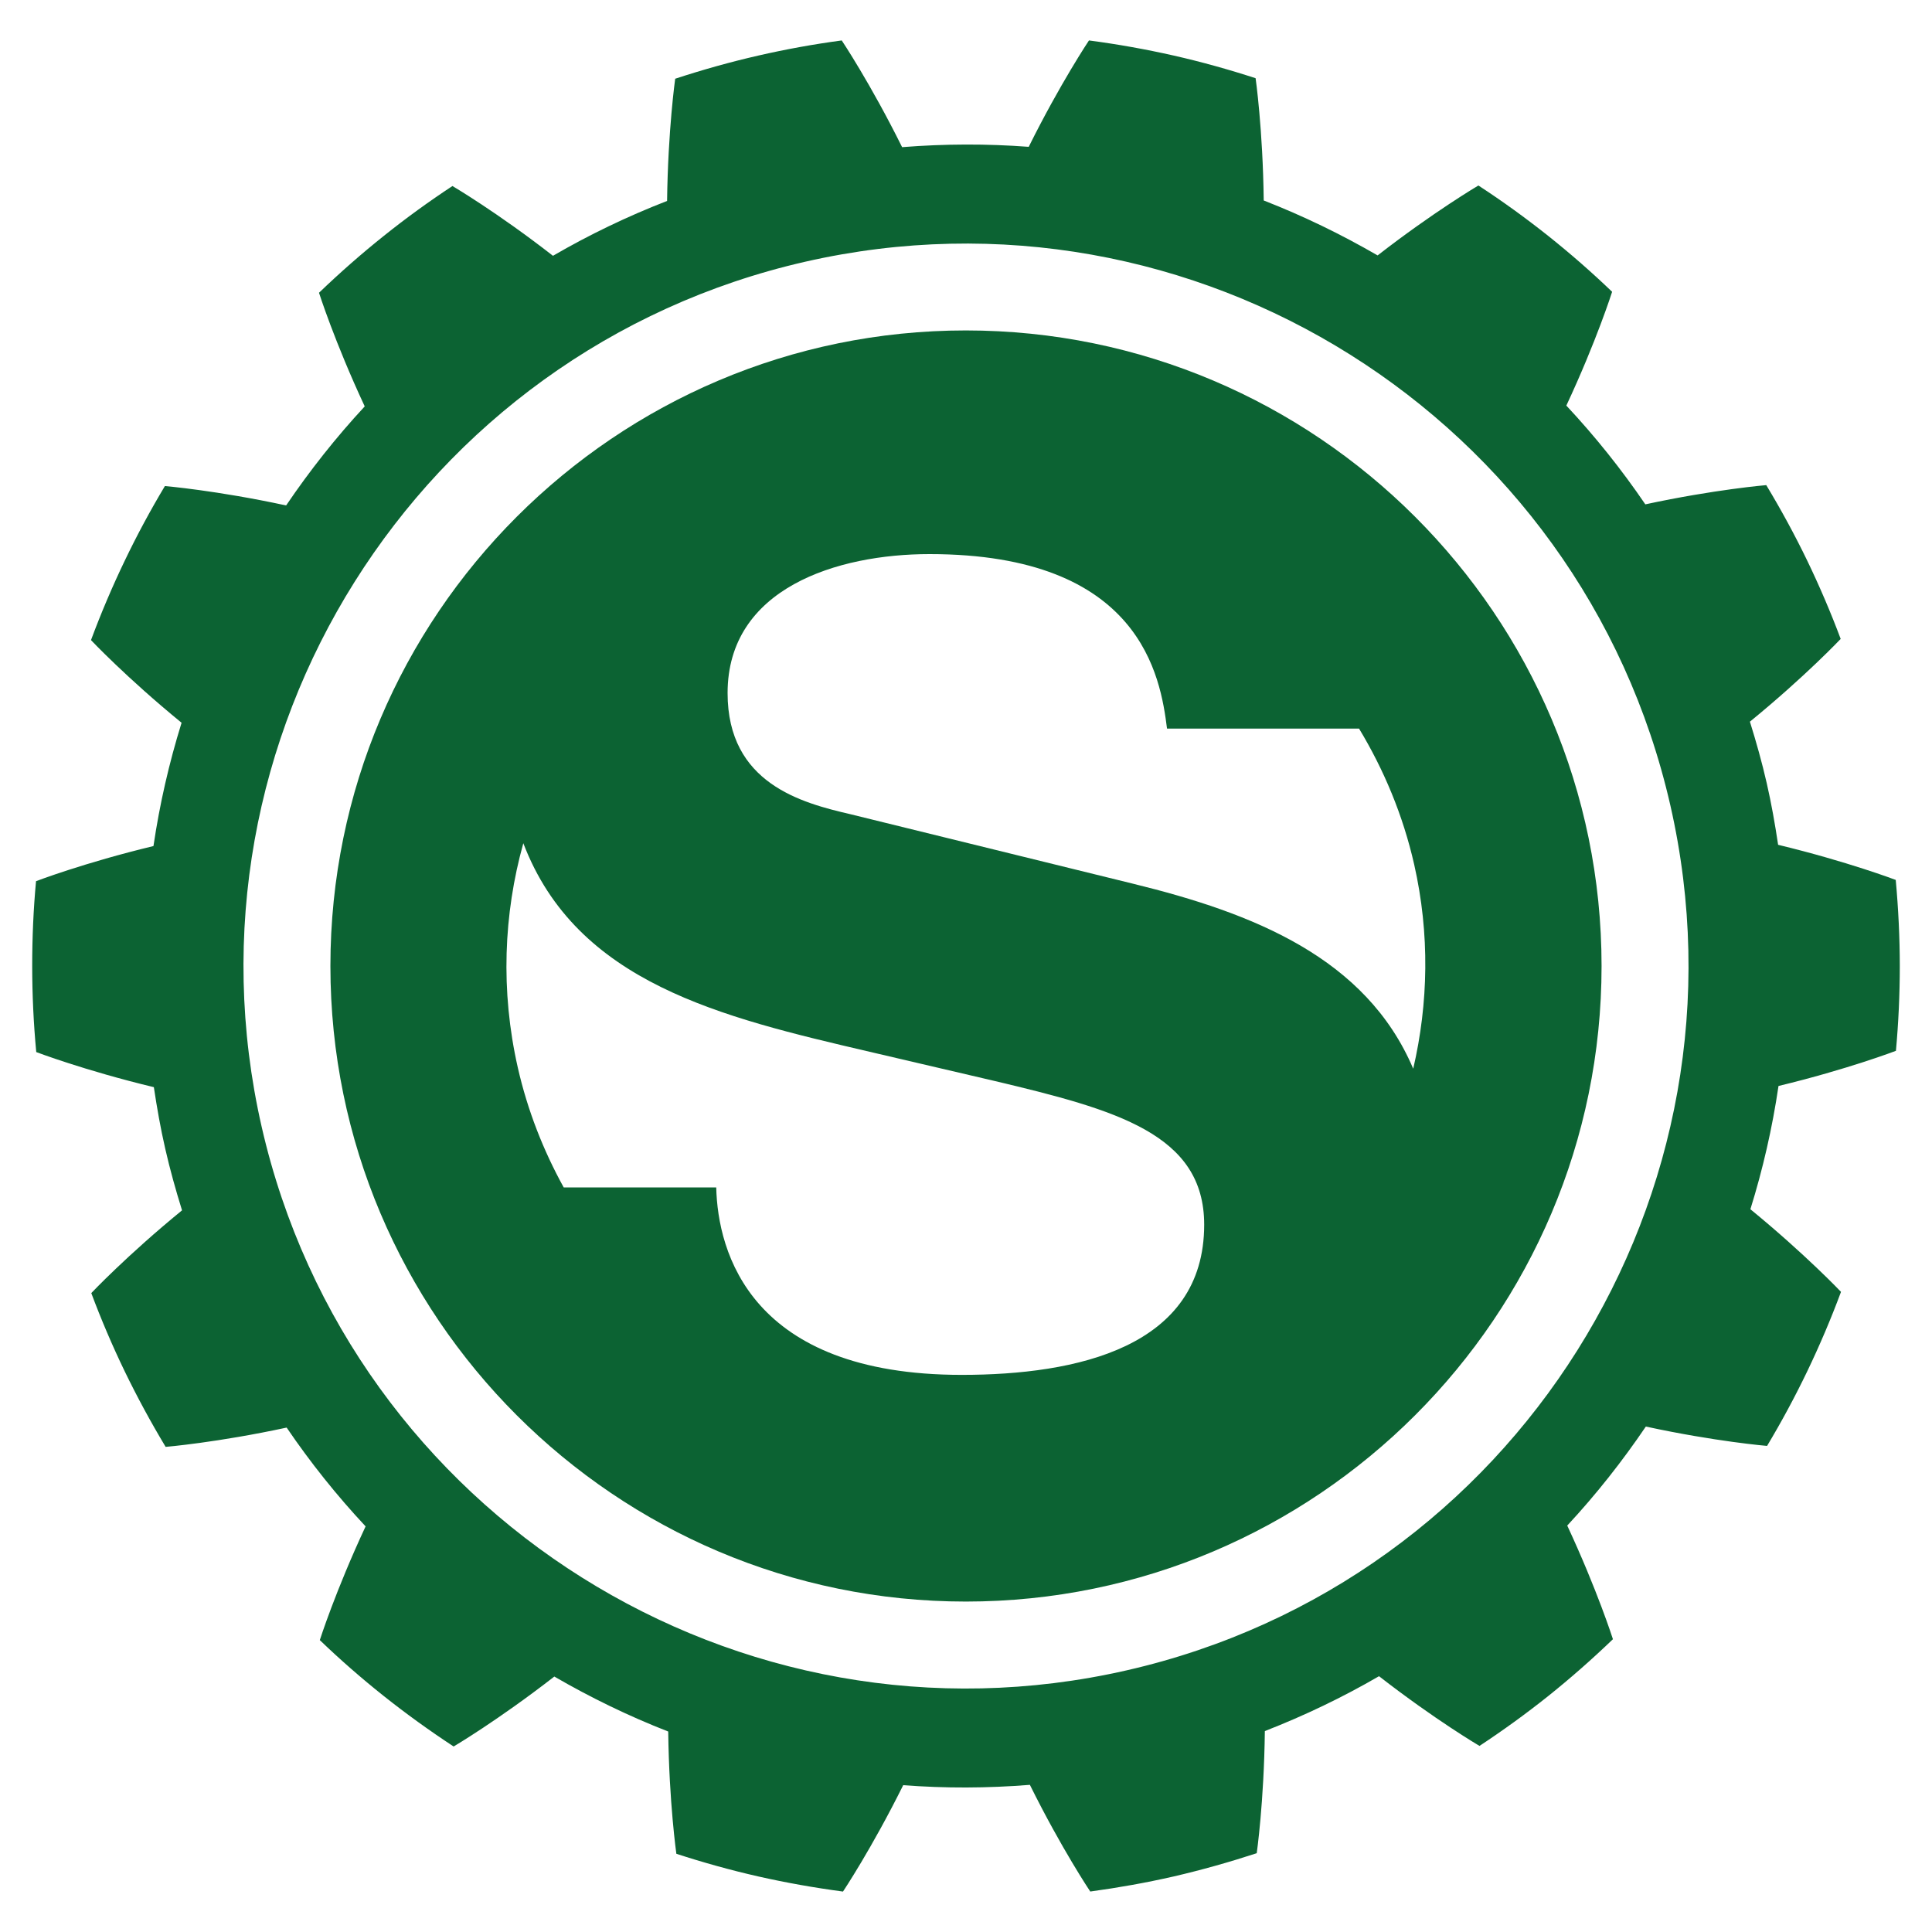
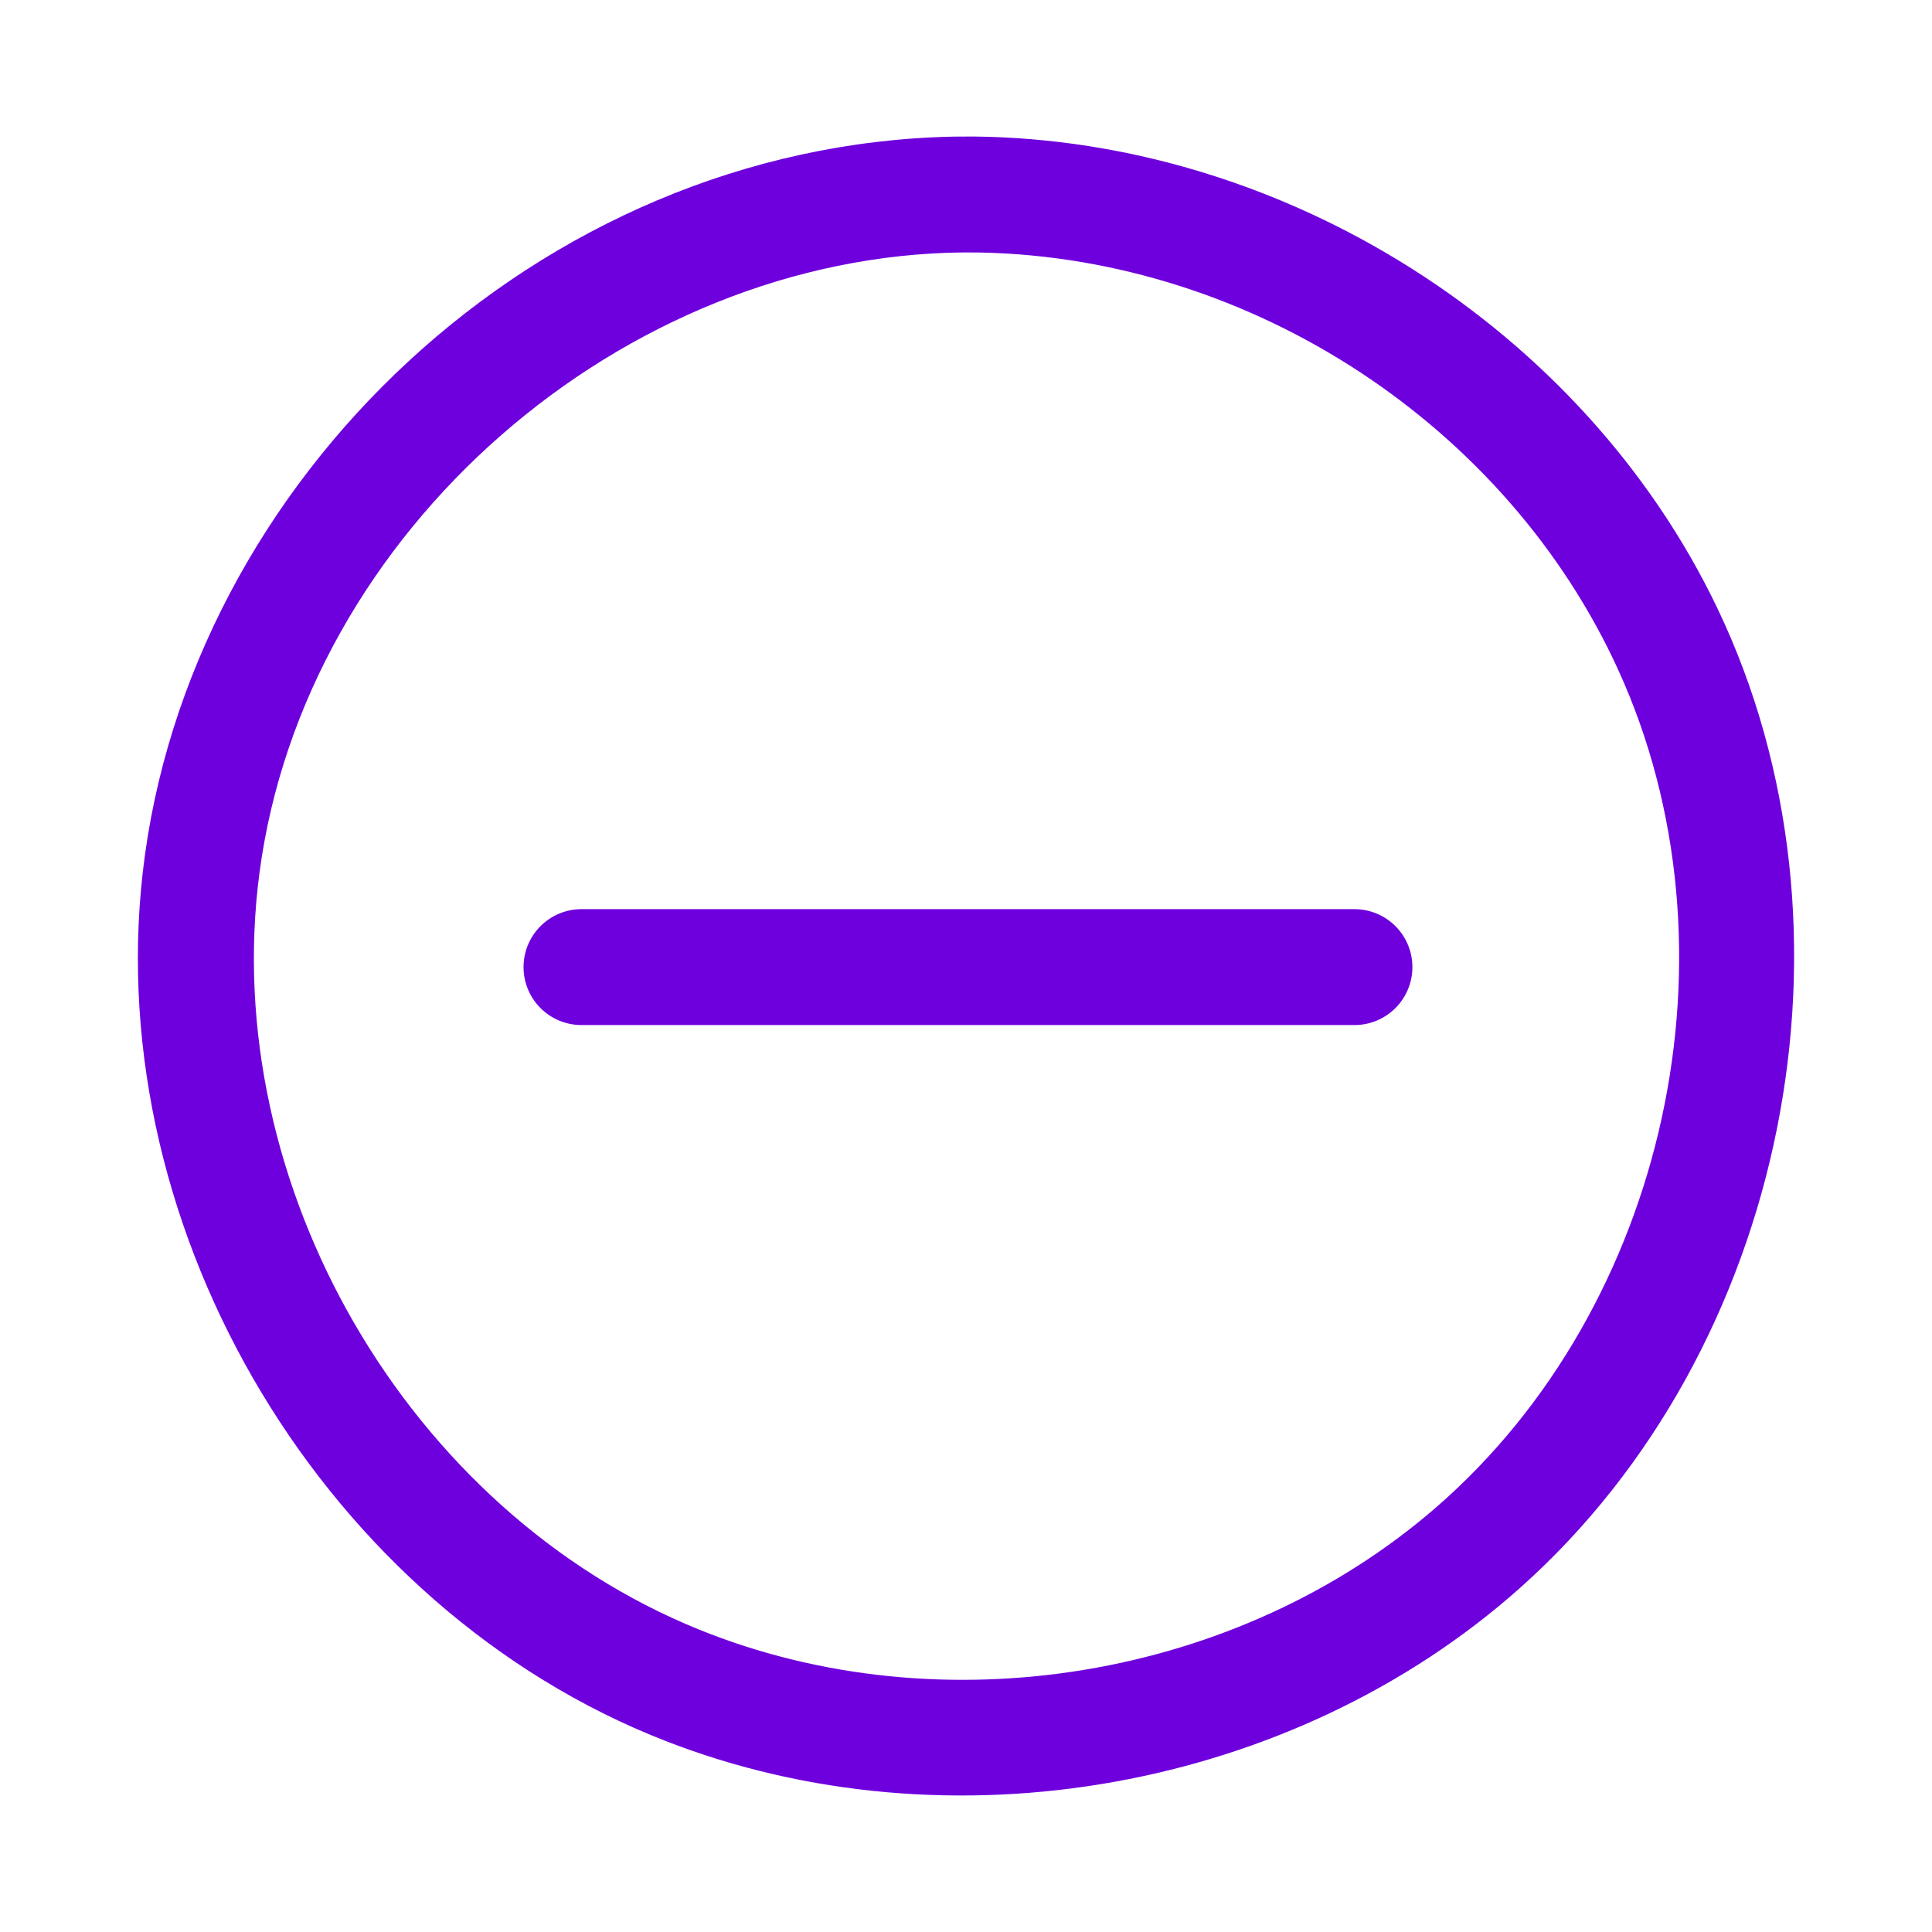
- <svg xmlns="http://www.w3.org/2000/svg" width="100%" height="100%" viewBox="0 0 60 60" version="1.1" xml:space="preserve" style="fill-rule:evenodd;clip-rule:evenodd;stroke-linejoin:round;stroke-miterlimit:1.414;">
-   <path d="M43.889,33.19c-1.466,-3.447 -4.964,-4.831 -8.703,-5.746l-8.776,-2.158c-1.509,-0.35 -3.814,-0.952 -3.814,-3.762c0,-3.261 3.409,-4.316 6.271,-4.316c6.574,0 7.174,3.814 7.376,5.42l5.964,0c0.771,1.277 1.364,2.689 1.712,4.221c0.489,2.16 0.44,4.316 -0.03,6.341Zm-14.019,9.508c-6.571,0 -7.578,-3.815 -7.627,-5.821l-4.736,0c-0.63,-1.142 -1.123,-2.387 -1.427,-3.726c-0.539,-2.382 -0.442,-4.762 0.172,-6.964c1.659,4.343 6.139,5.4 10.756,6.477l3.865,0.903c3.812,0.903 6.524,1.655 6.524,4.467c0,3.811 -3.964,4.664 -7.527,4.664Zm0.125,-32.436c-10.883,0 -19.734,8.855 -19.734,19.738c0,10.886 8.851,19.738 19.734,19.738c10.884,0 19.743,-8.852 19.743,-19.738c0,-10.883 -8.859,-19.738 -19.743,-19.738Z" style="fill:#0c6333;fill-rule:nonzero;" />
-   <path d="M34.989,51.874c-12.059,2.754 -24.109,-4.822 -26.863,-16.881c-2.752,-12.059 4.821,-24.111 16.877,-26.864c12.066,-2.753 24.119,4.819 26.871,16.881c2.752,12.058 -4.819,24.112 -16.885,26.864Zm23.891,-19.24c0.079,-0.87 0.12,-1.75 0.12,-2.635c-0.001,-0.884 -0.044,-1.776 -0.126,-2.672c0,0 -1.499,-0.571 -3.653,-1.091c-0.095,-0.636 -0.207,-1.274 -0.353,-1.912c-0.148,-0.651 -0.328,-1.285 -0.523,-1.912c1.717,-1.402 2.819,-2.57 2.819,-2.57c-0.306,-0.818 -0.653,-1.629 -1.036,-2.425c-0.385,-0.797 -0.811,-1.581 -1.275,-2.351c0,0 -1.593,0.132 -3.756,0.597c-0.742,-1.09 -1.562,-2.115 -2.453,-3.067c0.937,-2.005 1.422,-3.534 1.422,-3.534c-0.63,-0.605 -1.294,-1.185 -1.986,-1.737c-0.693,-0.55 -1.414,-1.074 -2.167,-1.564c0,0 -1.383,0.814 -3.13,2.171c-1.132,-0.655 -2.313,-1.229 -3.537,-1.706c-0.026,-2.212 -0.252,-3.797 -0.252,-3.797c-0.832,-0.271 -1.679,-0.507 -2.541,-0.703c-0.864,-0.195 -1.743,-0.353 -2.634,-0.47c0,0 -0.889,1.328 -1.871,3.304c-1.295,-0.098 -2.609,-0.095 -3.932,0.01c-0.984,-1.982 -1.875,-3.314 -1.875,-3.314c-0.867,0.116 -1.733,0.273 -2.596,0.471c-0.862,0.197 -1.721,0.438 -2.576,0.718c0,0 -0.224,1.585 -0.252,3.795c-1.238,0.482 -2.421,1.051 -3.544,1.704c-1.743,-1.357 -3.122,-2.167 -3.122,-2.167c-0.729,0.48 -1.443,0.997 -2.134,1.551c-0.691,0.552 -1.362,1.141 -2.01,1.764c0,0 0.485,1.525 1.42,3.529c-0.893,0.962 -1.707,1.993 -2.441,3.076c-2.166,-0.468 -3.765,-0.602 -3.765,-0.602c-0.45,0.751 -0.867,1.525 -1.25,2.324c-0.383,0.798 -0.732,1.619 -1.045,2.46c0,0 1.1,1.167 2.813,2.567c-0.387,1.246 -0.681,2.524 -0.873,3.829c-2.153,0.518 -3.647,1.091 -3.647,1.091c-0.081,0.869 -0.119,1.75 -0.119,2.634c0.001,0.886 0.041,1.777 0.126,2.673c0,0 1.499,0.572 3.652,1.09c0.096,0.637 0.207,1.275 0.354,1.913c0.148,0.651 0.327,1.285 0.521,1.912c-1.716,1.403 -2.818,2.57 -2.818,2.57c0.306,0.819 0.651,1.628 1.036,2.426c0.386,0.796 0.81,1.58 1.273,2.35c0,0 1.596,-0.133 3.758,-0.599c0.742,1.091 1.561,2.115 2.452,3.068c-0.936,2.006 -1.422,3.532 -1.422,3.532c0.631,0.607 1.294,1.186 1.987,1.737c0.692,0.55 1.415,1.072 2.169,1.567c0,0 1.379,-0.814 3.127,-2.172c1.133,0.656 2.313,1.23 3.537,1.707c0.028,2.212 0.253,3.797 0.253,3.797c0.83,0.27 1.679,0.507 2.541,0.703c0.863,0.195 1.741,0.351 2.634,0.47c0,0 0.887,-1.326 1.87,-3.304c1.296,0.1 2.61,0.096 3.934,-0.01c0.983,1.984 1.875,3.313 1.875,3.313c0.865,-0.118 1.732,-0.272 2.595,-0.469c0.862,-0.2 1.721,-0.442 2.575,-0.721c0,0 0.226,-1.583 0.252,-3.793c1.237,-0.482 2.422,-1.052 3.546,-1.704c1.744,1.357 3.12,2.165 3.12,2.165c0.73,-0.481 1.442,-0.997 2.135,-1.549c0.69,-0.553 1.362,-1.143 2.009,-1.765c0,0 -0.485,-1.524 -1.419,-3.529c0.894,-0.962 1.707,-1.992 2.441,-3.075c2.167,0.468 3.765,0.601 3.765,0.601c0.449,-0.75 0.867,-1.525 1.25,-2.322c0.383,-0.798 0.733,-1.619 1.046,-2.462c0,0 -1.102,-1.164 -2.814,-2.566c0.388,-1.246 0.681,-2.524 0.873,-3.828c2.151,-0.519 3.647,-1.092 3.647,-1.092Z" style="fill:#0c6333;fill-rule:nonzero;" />
+ <svg xmlns="http://www.w3.org/2000/svg" width="100%" height="100%" viewBox="0 0 100 100" version="1.1" xml:space="preserve" style="fill-rule:evenodd;clip-rule:evenodd;stroke-linecap:round;stroke-linejoin:round;stroke-miterlimit:1.5;">
+   <rect id="Artboard2" x="0" y="0" width="100" height="100" style="fill:none;" />
+   <path d="M70.106,50.057L30.098,50.057" style="fill:none;stroke:rgb(111,0,222);stroke-width:6px;" />
+   <path d="M50.36,7.066C66.463,7.21 81.963,17.009 88.887,31.473C96.864,48.136 92.525,69.838 78.701,82.169C66.934,92.665 49.143,95.859 34.407,90.096C16.91,83.254 5.257,63.889 7.387,45.166C9.693,24.892 27.837,7.52 49.328,7.072C49.672,7.067 50.016,7.065 50.36,7.066ZM49.88,13.066C32.264,13.223 15.768,27.461 13.43,45.182C11.305,61.288 21.086,78.228 36.173,84.342C48.766,89.444 64.108,86.911 74.353,78.003C86.312,67.606 90.352,49.123 83.762,34.679C78.015,22.081 64.856,13.365 50.768,13.071C50.472,13.066 50.176,13.065 49.88,13.066Z" style="fill:rgb(111,0,222);fill-rule:nonzero;" />
</svg>
